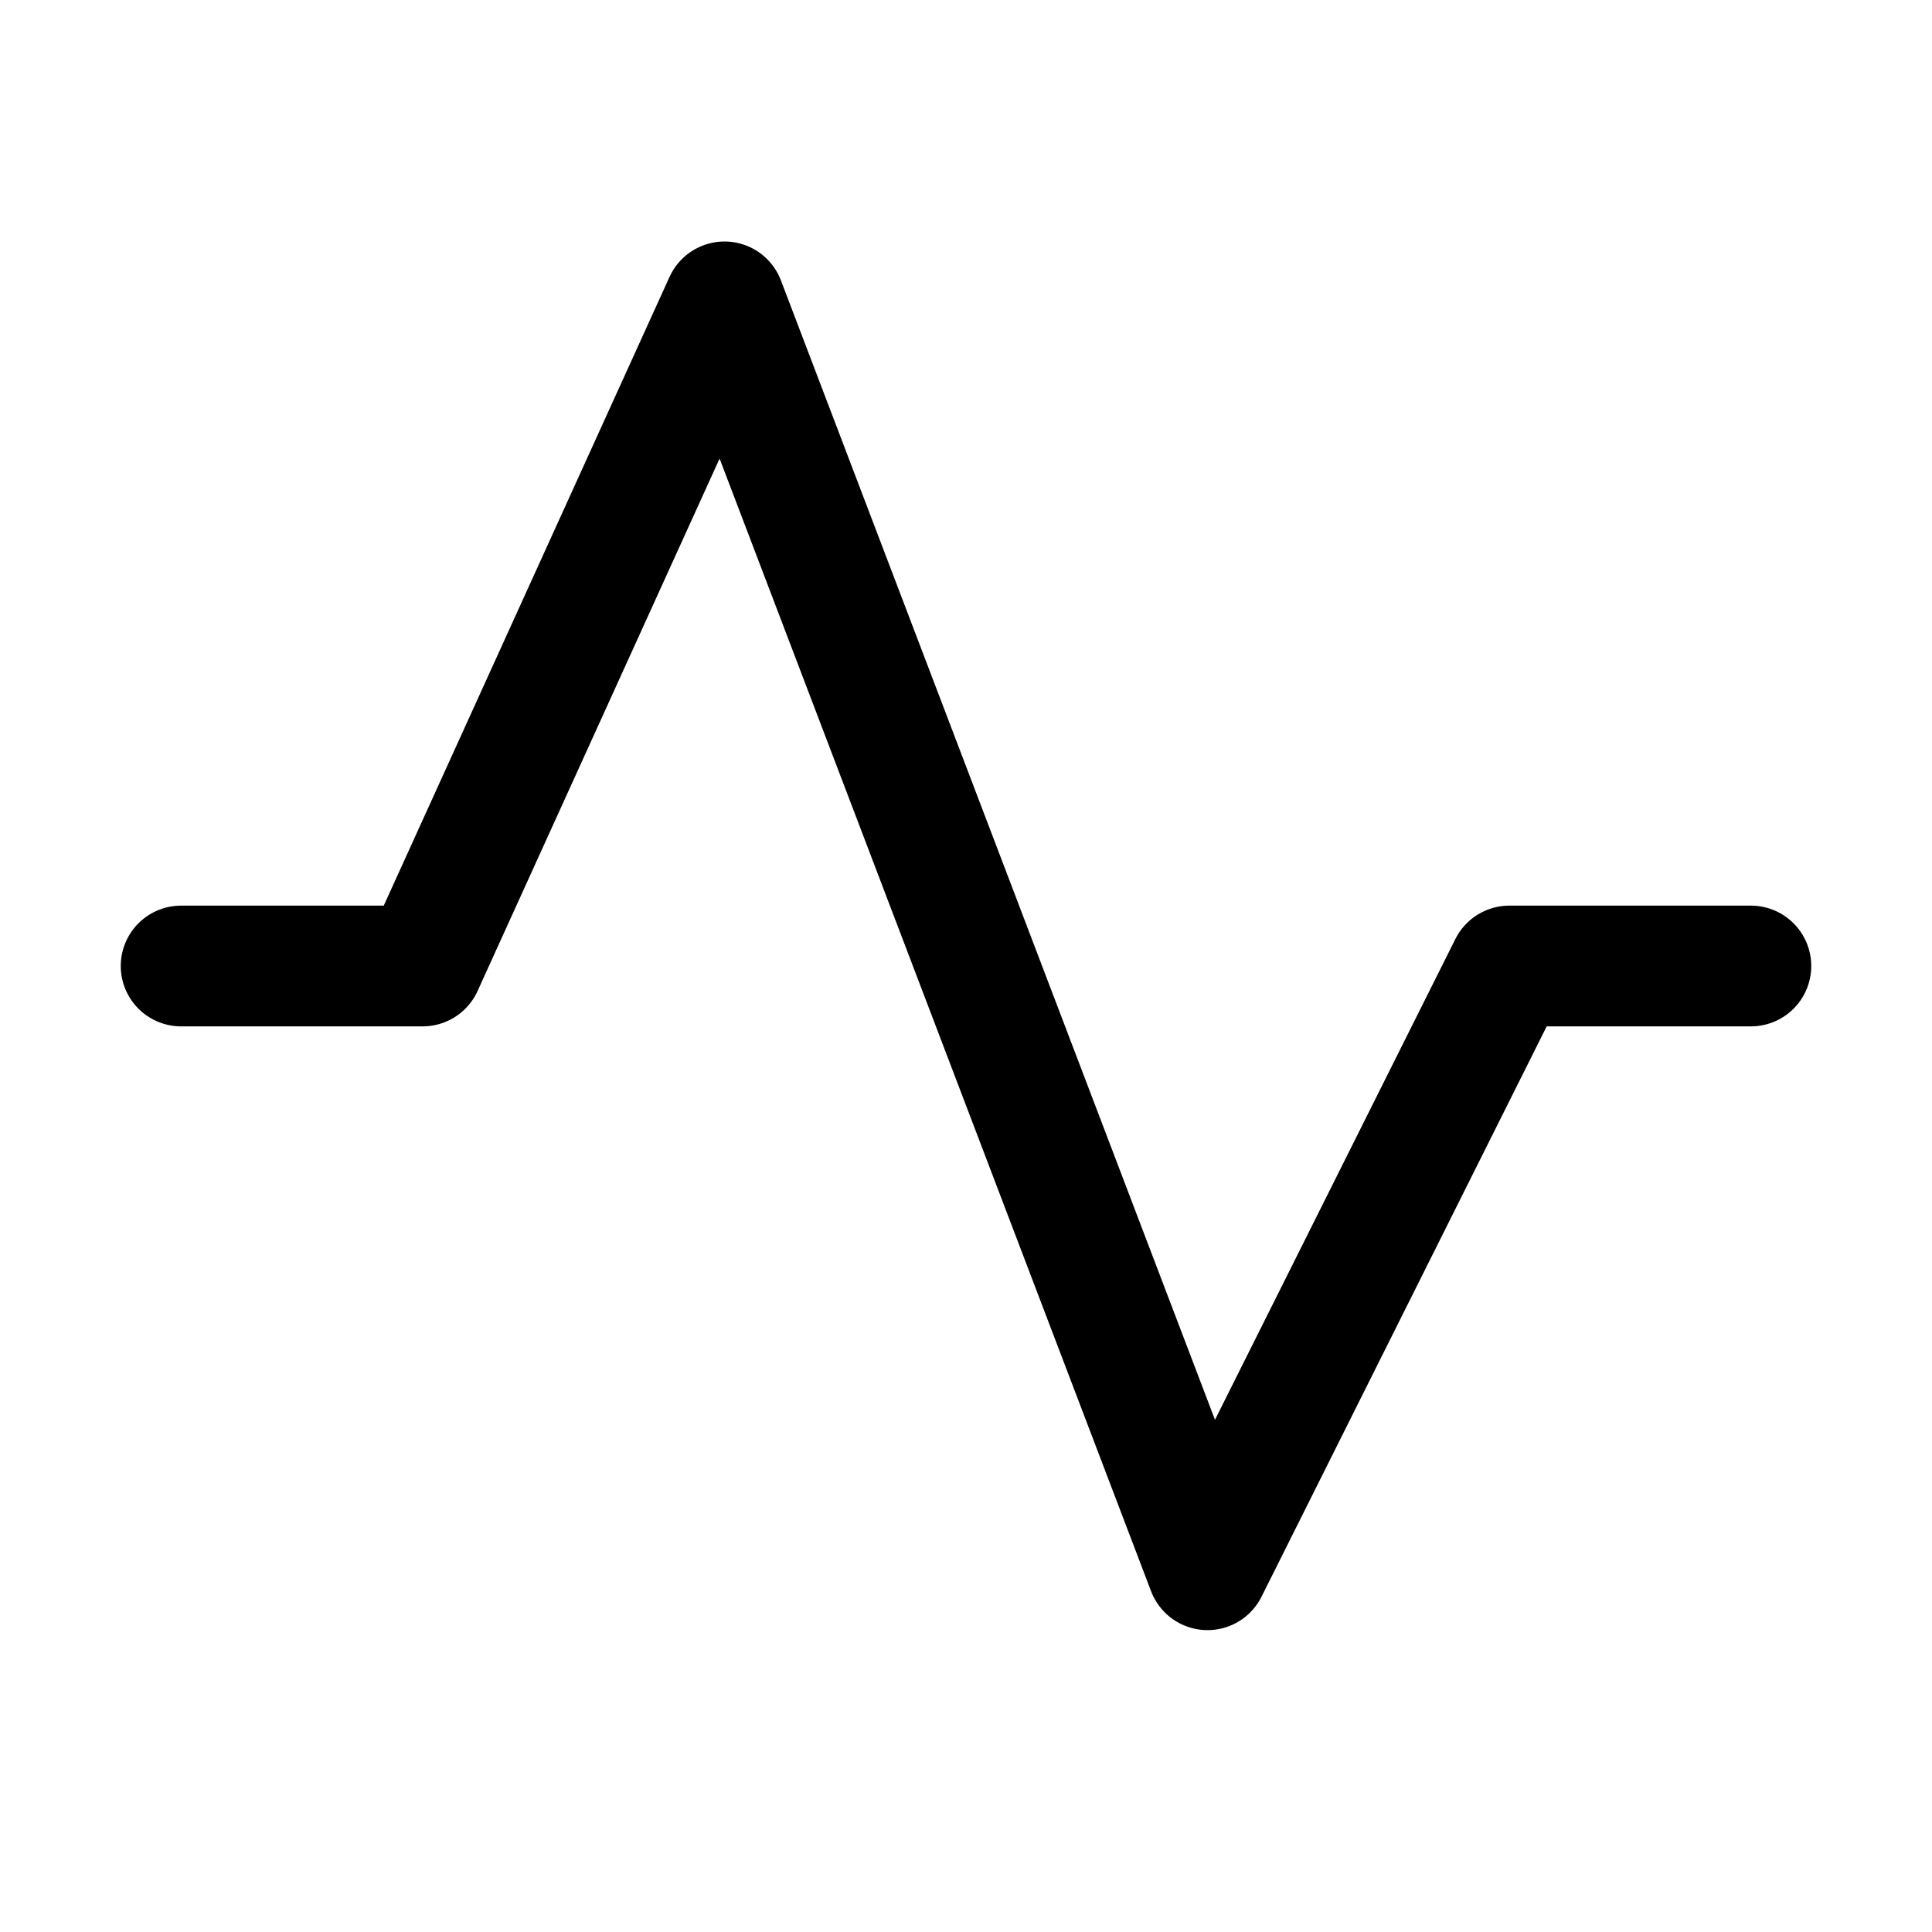
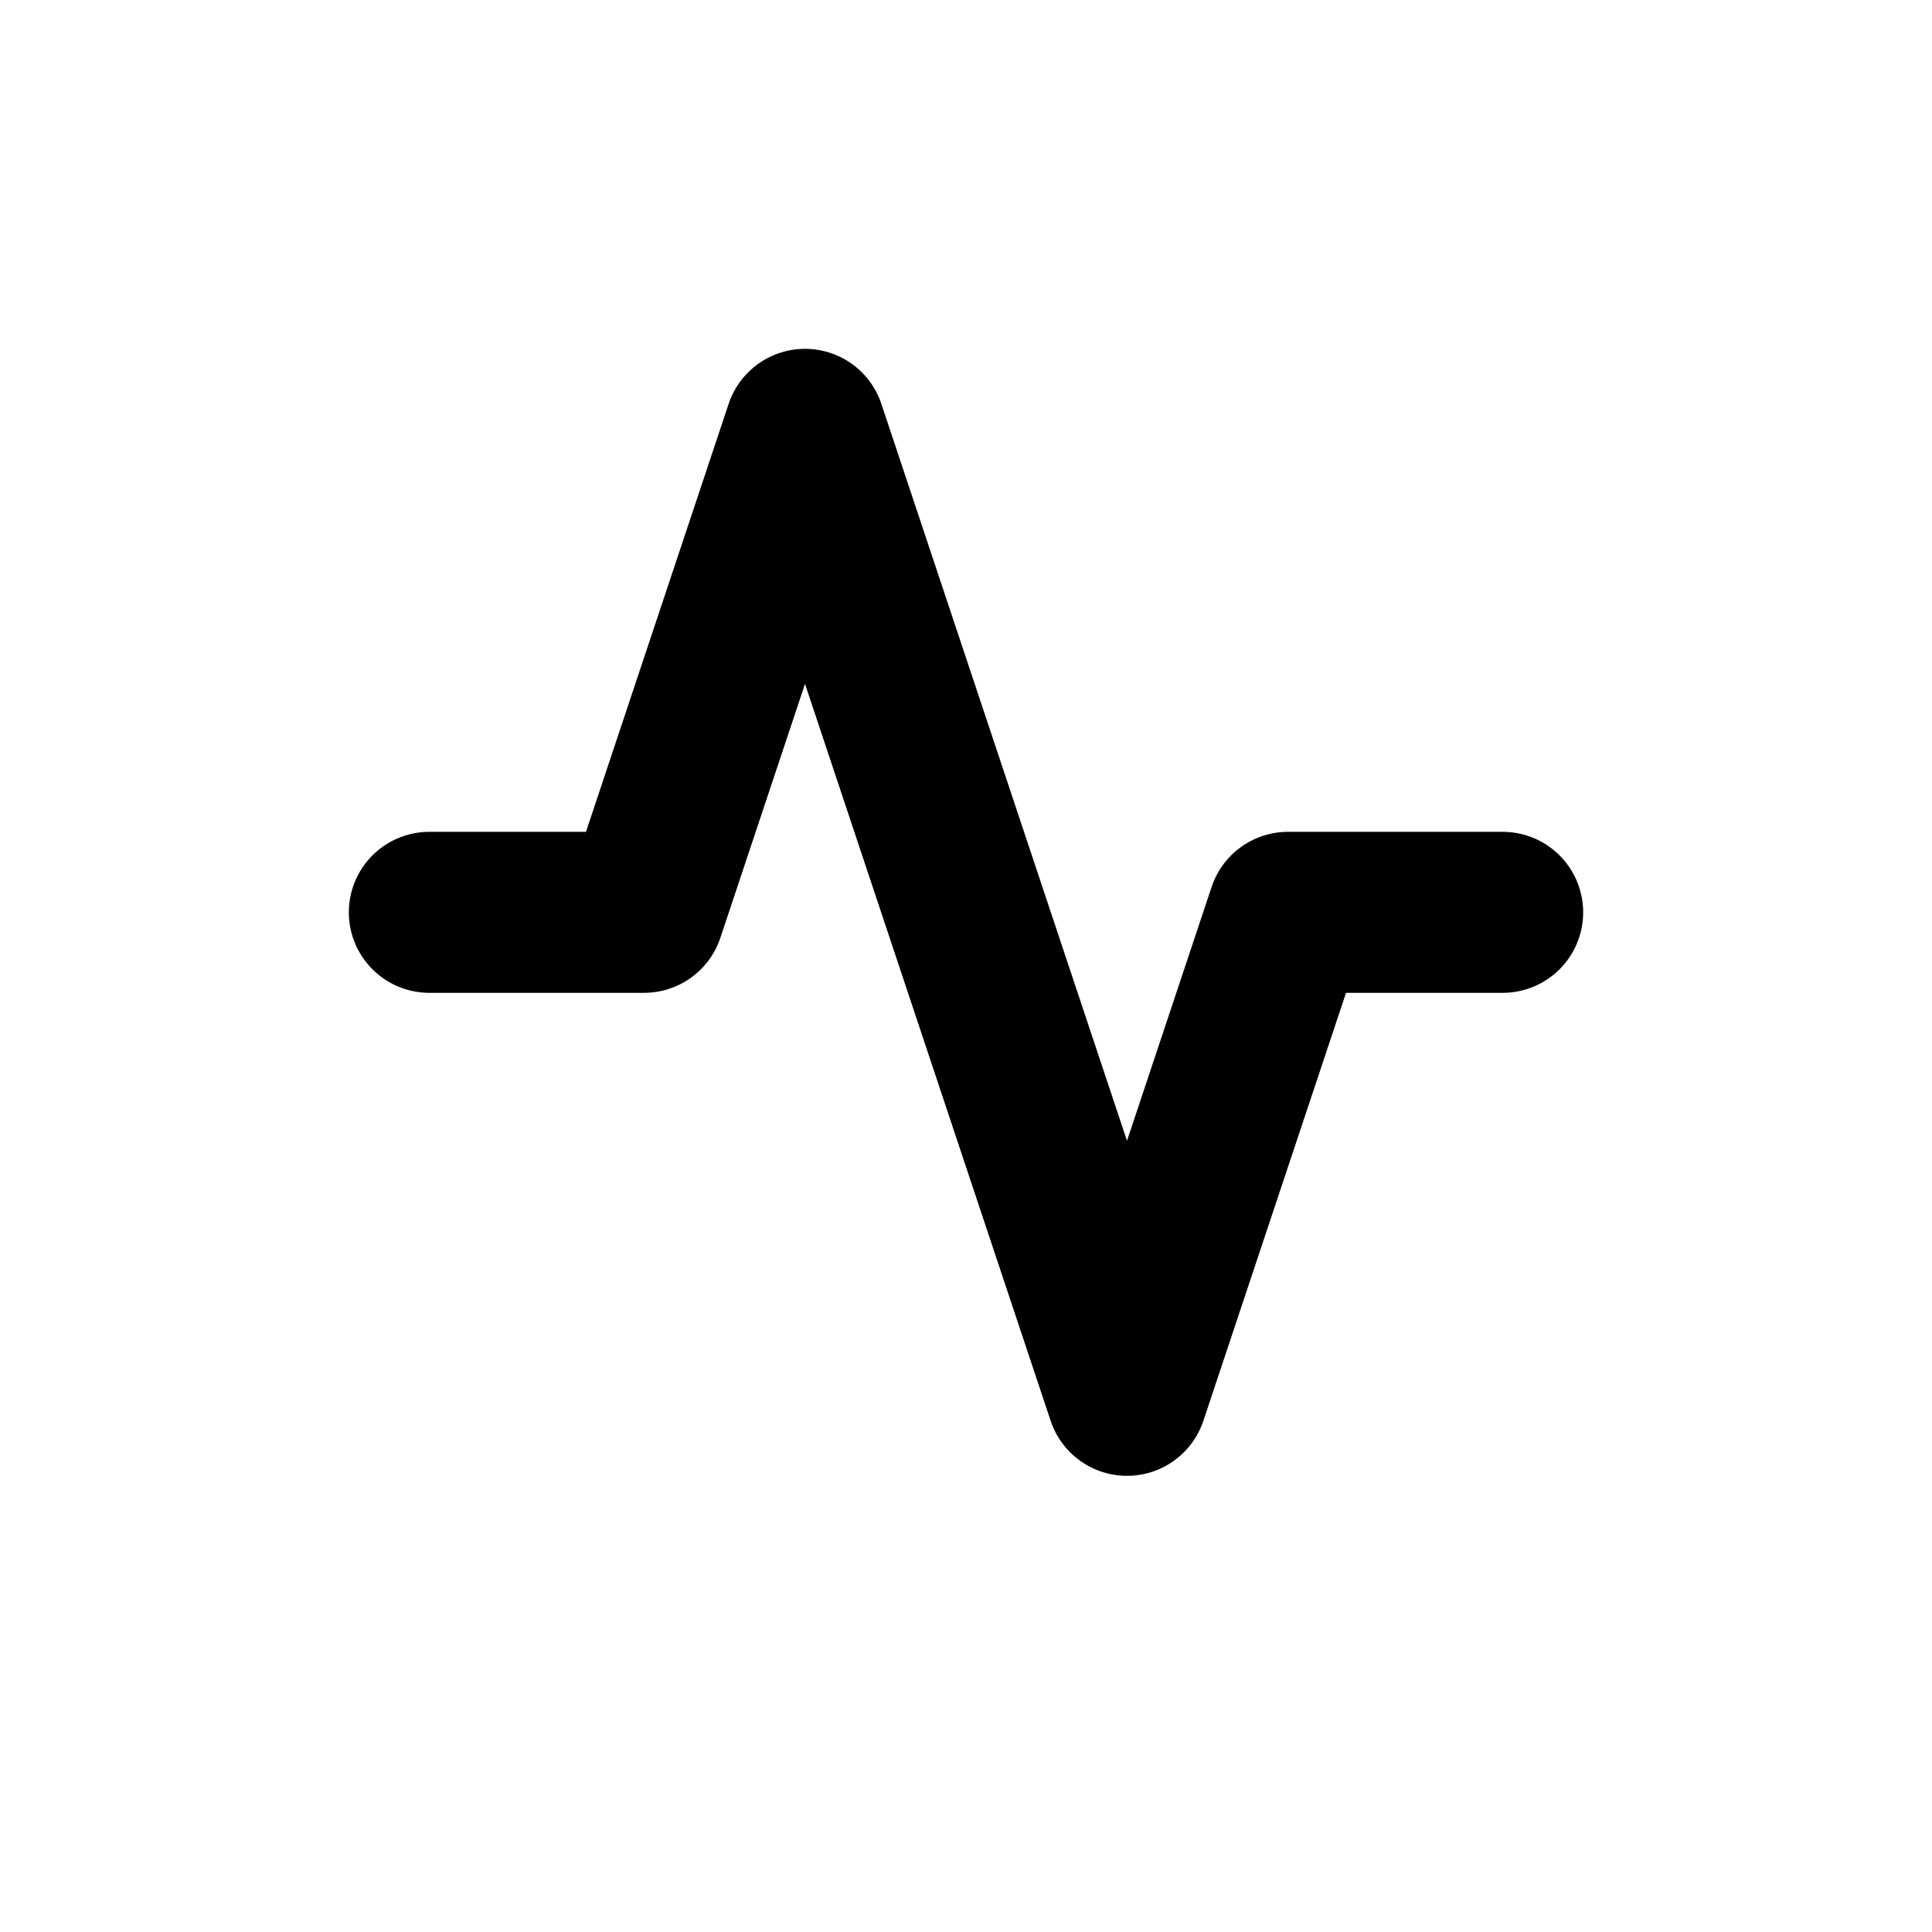
- <svg xmlns="http://www.w3.org/2000/svg" viewBox="0 0 256 256">
-   <rect width="256" height="256" fill="none" />
-   <polyline points="24 128 56 128 96 40 160 208 200 128 232 128" fill="none" stroke="currentColor" stroke-linecap="round" stroke-linejoin="round" stroke-width="16" />
+ <svg xmlns="http://www.w3.org/2000/svg" width="18px" height="18px" viewBox="0 0 18 18" version="1.1">
+   <g id="pulse" stroke="none" fill="none" stroke-linecap="round" stroke-linejoin="round" stroke-width="1.5">
+     <polyline id="Path" stroke="currentColor" points="14 8.5 12 8.5 10.5 13 7.5 4 6 8.5 4 8.5" />
+   </g>
</svg>
